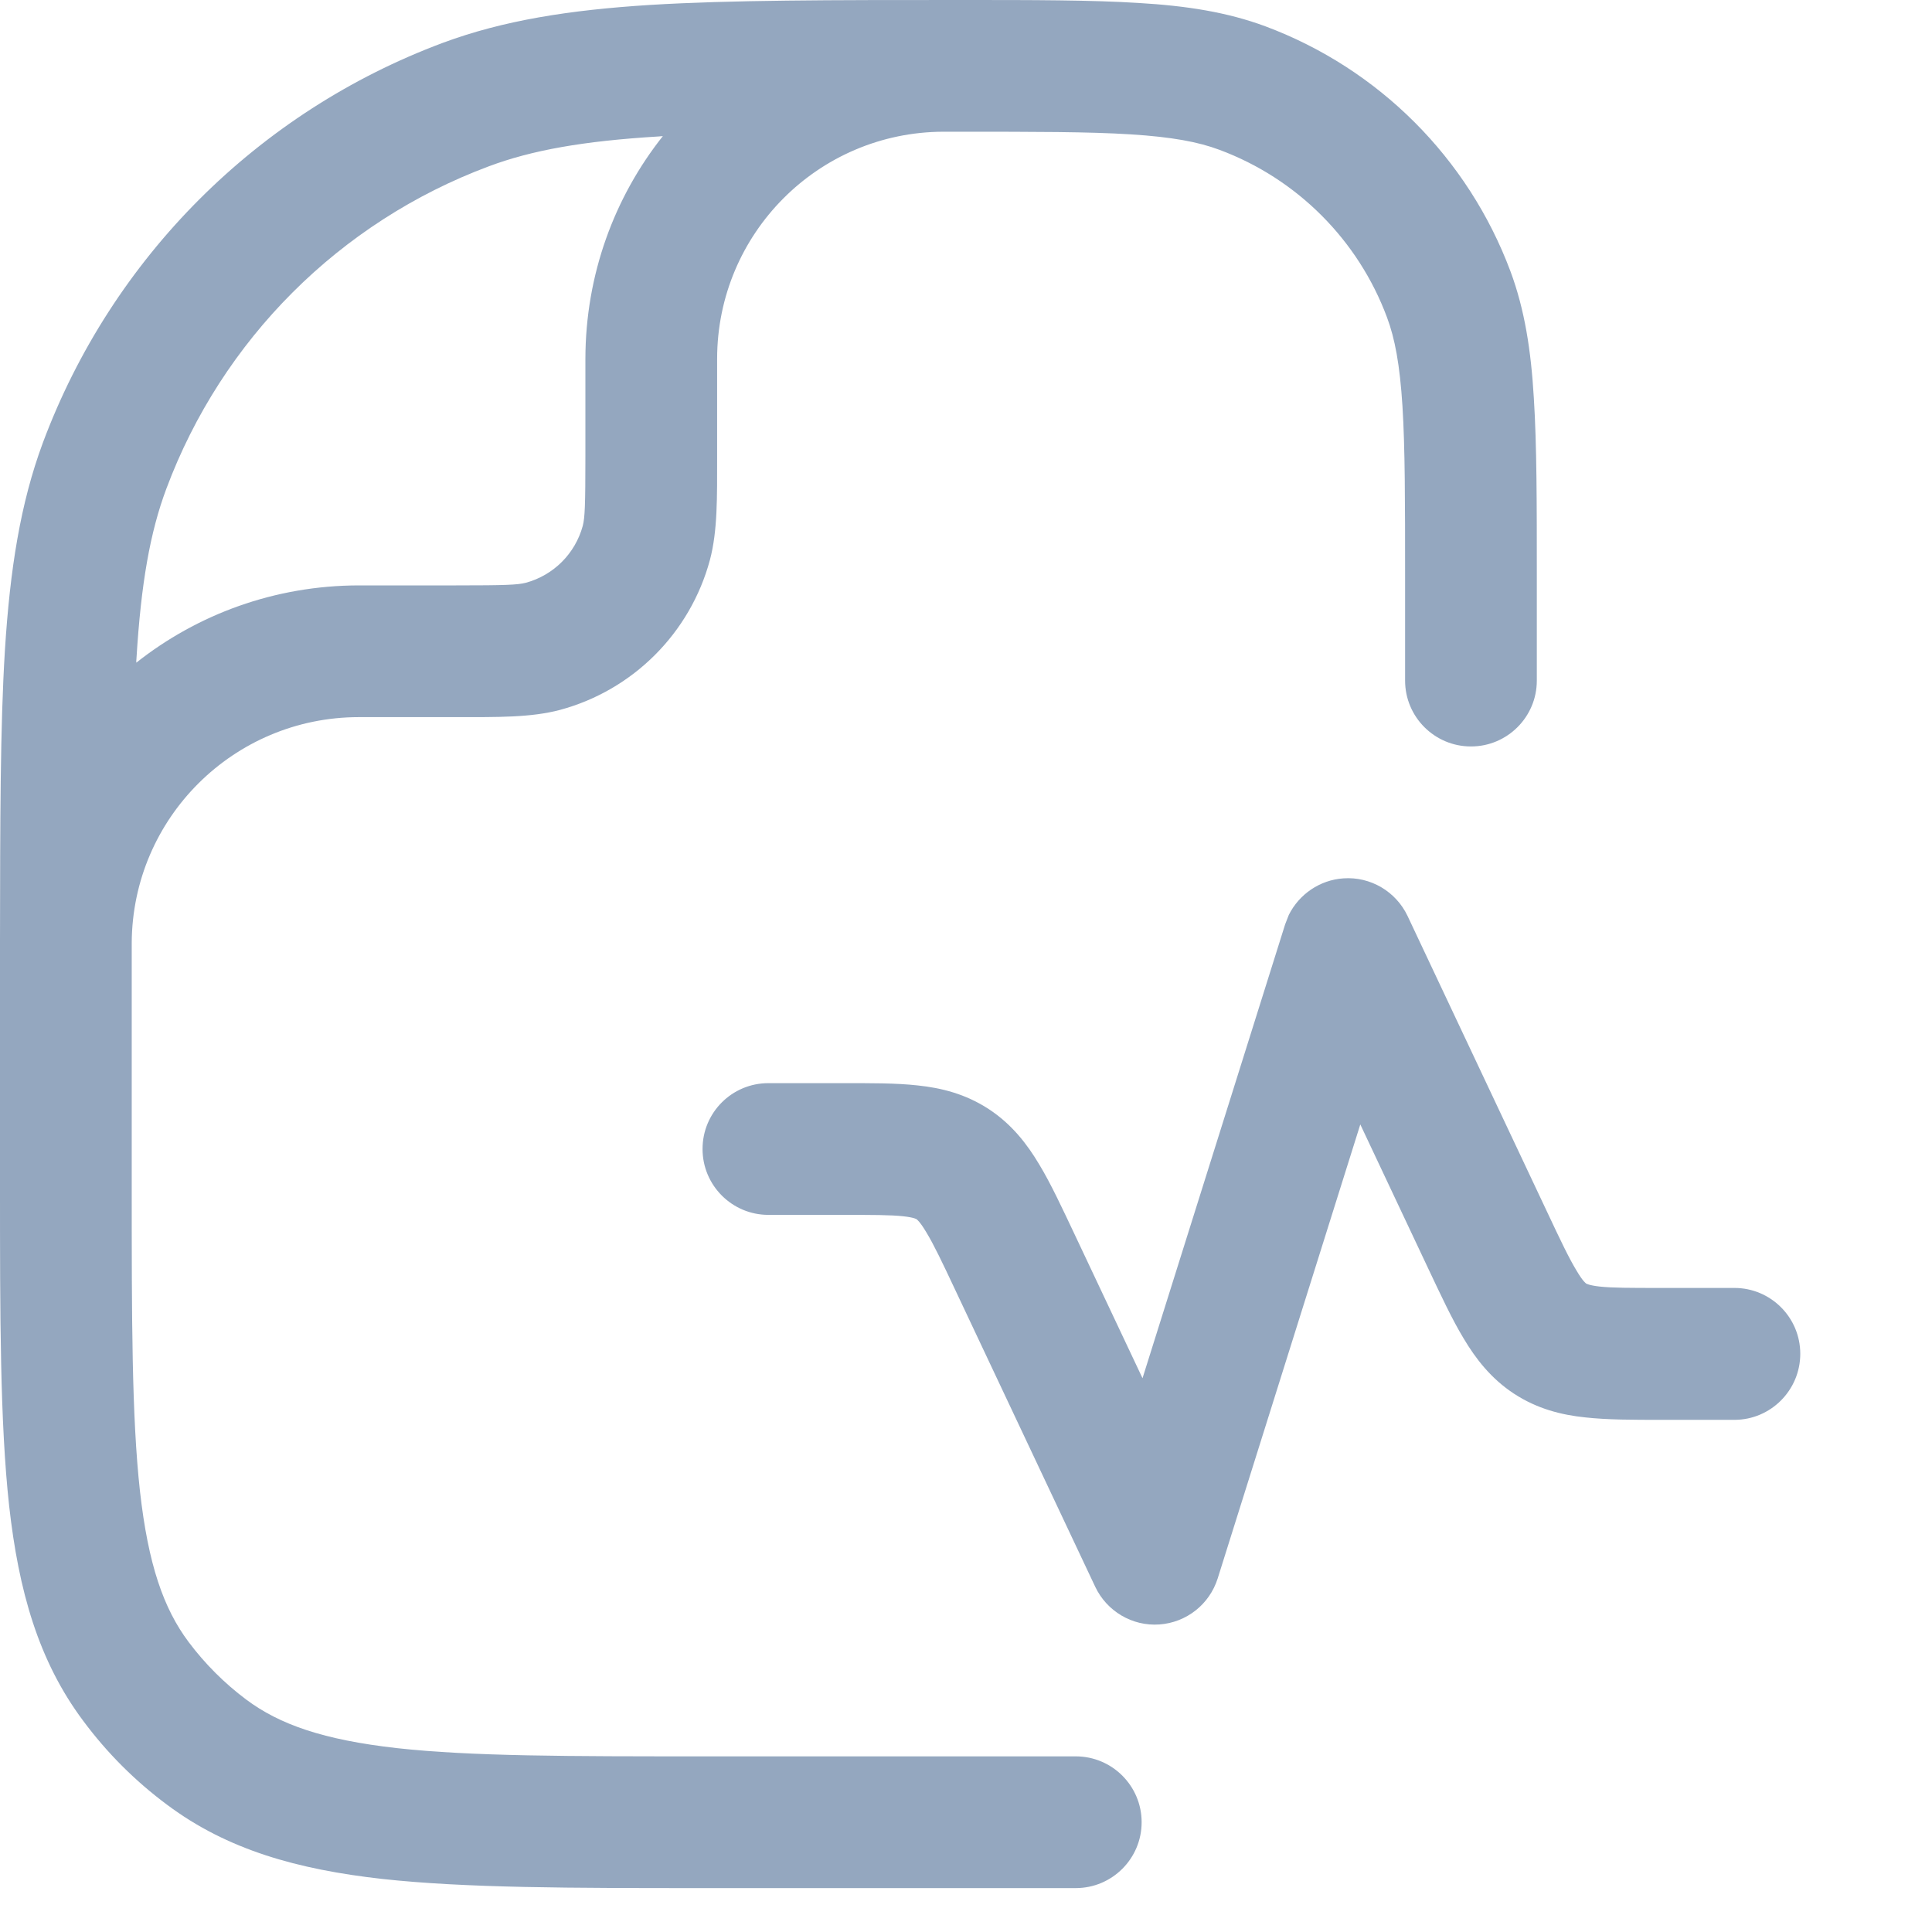
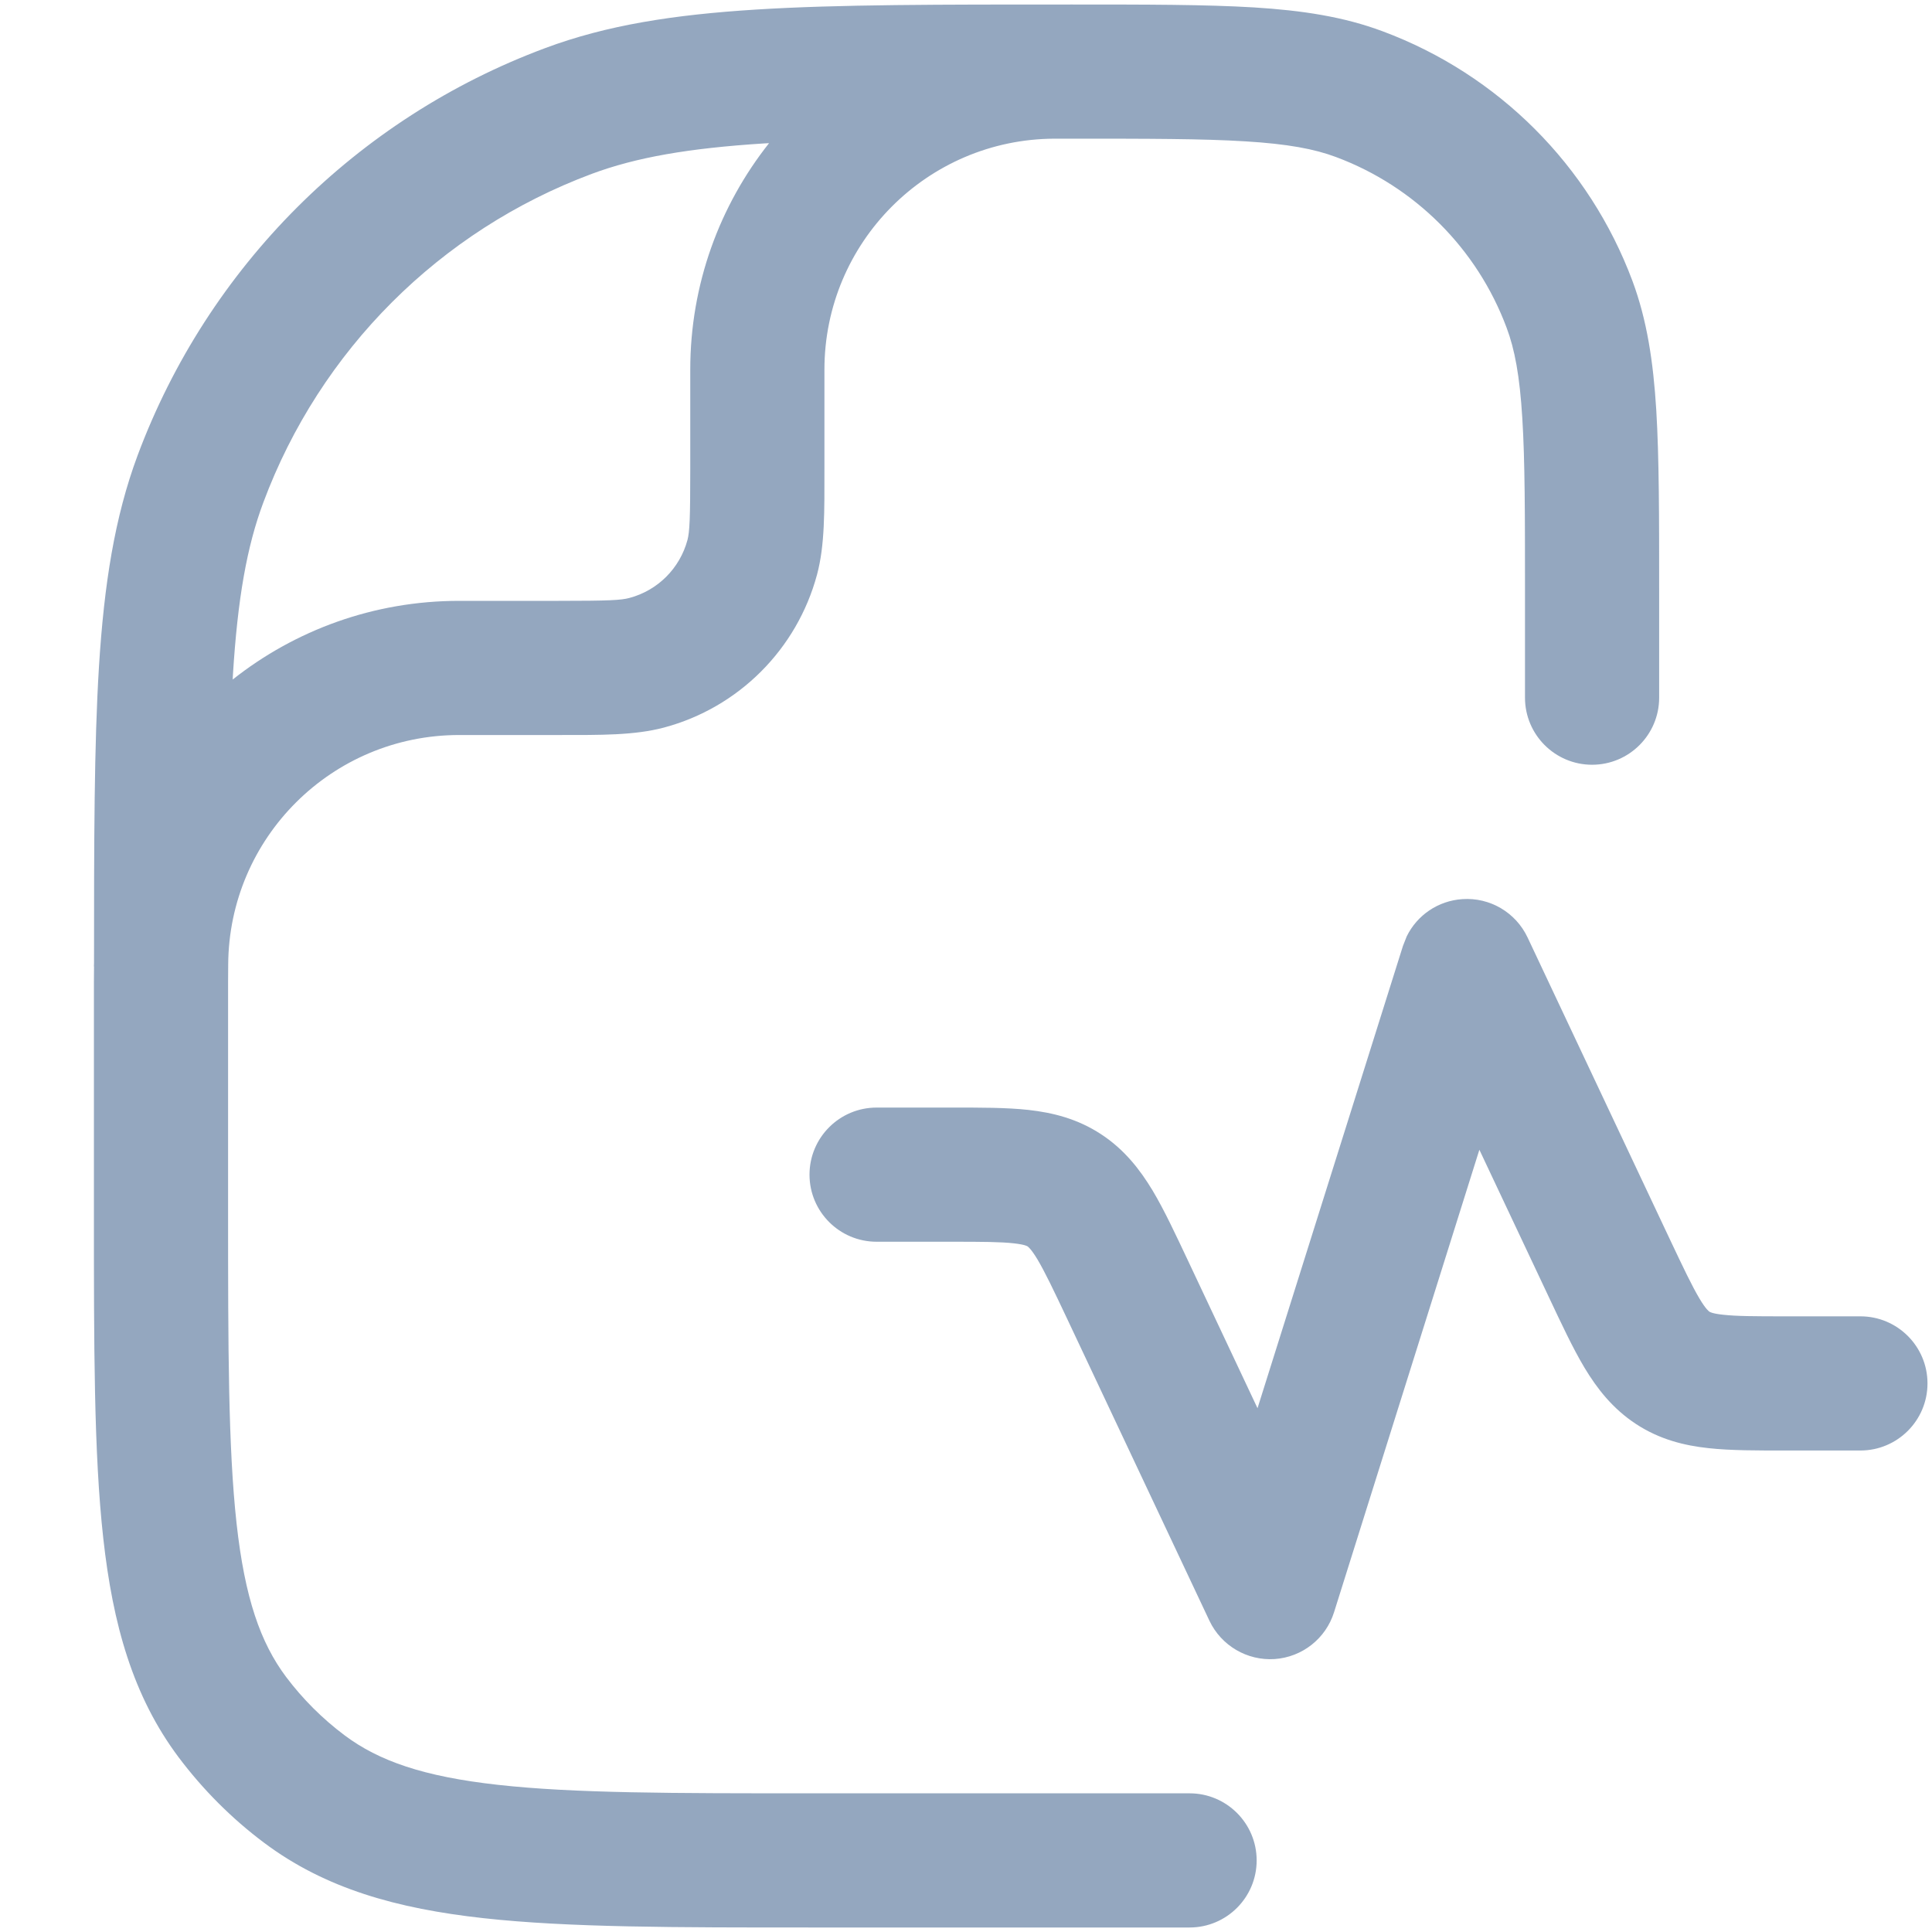
- <svg xmlns="http://www.w3.org/2000/svg" width="11" height="11" viewBox="0 0 11 11" fill="none">
-   <path fill-rule="evenodd" clip-rule="evenodd" d="M5.466 1.49366e-08C4.73 -5.8166e-08 4.161 -0 3.702 0.028C3.241 0.057 2.866 0.116 2.521 0.244C1.468 0.637 0.637 1.468 0.244 2.521C0.116 2.866 0.057 3.241 0.028 3.702C0.001 4.138 0.001 4.674 0 5.359C0 5.364 1.18655e-07 5.37 1.18229e-07 5.375C1.1797e-07 5.377 0 5.379 0 5.38C0 5.409 1.20033e-07 5.437 1.18229e-07 5.466L1.18229e-07 6.739C-4.28648e-09 7.497 -0 8.098 0.052 8.573C0.106 9.056 0.218 9.456 0.474 9.798C0.609 9.98 0.77 10.141 0.952 10.276C1.294 10.532 1.694 10.644 2.177 10.698C2.652 10.75 3.252 10.75 4.011 10.75H6.125C6.332 10.75 6.5 10.582 6.5 10.375C6.5 10.168 6.332 10 6.125 10H4.011C3.235 10 2.684 10 2.259 9.953C1.842 9.906 1.592 9.819 1.401 9.676C1.277 9.583 1.167 9.473 1.074 9.349C0.931 9.158 0.844 8.908 0.797 8.491C0.75 8.066 0.75 7.515 0.75 6.739L0.75 5.466C0.75 5.433 0.75 5.4 0.75 5.368C0.754 4.658 1.33 4.084 2.042 4.083H2.597C2.831 4.083 3.022 4.086 3.188 4.042C3.604 3.93 3.93 3.604 4.042 3.188C4.086 3.022 4.083 2.831 4.083 2.597V2.042C4.084 1.33 4.658 0.753 5.369 0.75C5.401 0.75 5.433 0.75 5.466 0.75C5.894 0.75 6.198 0.75 6.438 0.765C6.674 0.78 6.823 0.808 6.943 0.853C7.384 1.017 7.733 1.366 7.897 1.807C7.942 1.927 7.97 2.076 7.985 2.312C8 2.552 8 2.856 8 3.284V3.875C8 4.082 8.168 4.25 8.375 4.25C8.582 4.25 8.75 4.082 8.75 3.875L8.75 3.284C8.75 2.866 8.75 2.534 8.733 2.266C8.717 1.995 8.681 1.763 8.6 1.545C8.359 0.9 7.85 0.391 7.205 0.15C6.987 0.069 6.755 0.033 6.484 0.017C6.216 -4.95166e-05 5.884 4.4739e-08 5.466 1.49366e-08ZM3.774 0.775C3.498 1.123 3.334 1.563 3.333 2.042V2.597C3.333 2.88 3.33 2.947 3.318 2.994C3.275 3.152 3.152 3.275 2.994 3.318C2.947 3.33 2.88 3.333 2.597 3.333H2.042C1.563 3.334 1.124 3.498 0.776 3.773C0.776 3.765 0.776 3.757 0.777 3.749C0.803 3.321 0.855 3.029 0.947 2.783C1.264 1.934 1.934 1.264 2.783 0.947C3.029 0.855 3.321 0.803 3.749 0.777C3.757 0.776 3.765 0.776 3.774 0.775Z" fill="#94A7BF" />
-   <path d="M7.649 5.001C7.515 5.01 7.397 5.091 7.338 5.209L7.317 5.263L6.505 7.847L6.118 7.027C6.047 6.877 5.983 6.739 5.917 6.63C5.848 6.514 5.761 6.401 5.63 6.315C5.497 6.228 5.359 6.194 5.225 6.18C5.1 6.166 4.952 6.167 4.795 6.167H4.375C4.168 6.167 4 6.334 4 6.542C4 6.749 4.168 6.917 4.375 6.917H4.795C4.968 6.917 5.069 6.917 5.143 6.925C5.207 6.932 5.219 6.942 5.219 6.942C5.221 6.944 5.237 6.954 5.274 7.016C5.316 7.085 5.363 7.183 5.44 7.347L6.236 9.035C6.302 9.174 6.447 9.26 6.601 9.249C6.755 9.238 6.886 9.135 6.933 8.987L7.745 6.402L8.132 7.223C8.203 7.373 8.267 7.511 8.333 7.62C8.402 7.736 8.489 7.849 8.62 7.935C8.753 8.022 8.891 8.056 9.025 8.07C9.15 8.084 9.298 8.084 9.455 8.084H9.875C10.082 8.084 10.25 7.915 10.25 7.708C10.25 7.501 10.082 7.333 9.875 7.333H9.455C9.282 7.333 9.181 7.333 9.107 7.325C9.045 7.318 9.032 7.308 9.031 7.308C9.029 7.306 9.013 7.297 8.976 7.234C8.934 7.165 8.887 7.067 8.81 6.903L8.014 5.215C7.948 5.076 7.803 4.99 7.649 5.001Z" fill="#94A7BF" />
+ <svg xmlns="http://www.w3.org/2000/svg" width="18" height="18" viewBox="0 0 18 18" fill="none">
+   <path fill-rule="evenodd" clip-rule="evenodd" d="M9.985 0.042C8.758 0.042 7.81 0.041 7.045 0.089C6.276 0.137 5.652 0.234 5.077 0.449C3.322 1.103 1.937 2.488 1.282 4.243C1.068 4.818 0.97 5.443 0.922 6.212C0.877 6.939 0.876 7.832 0.876 8.973C0.876 8.982 0.875 8.991 0.875 9C0.875 9.003 0.876 9.006 0.876 9.009C0.876 9.056 0.875 9.103 0.875 9.151L0.875 11.273C0.875 12.537 0.874 13.538 0.962 14.33C1.051 15.135 1.238 15.803 1.664 16.372C1.891 16.674 2.159 16.943 2.461 17.169C3.031 17.596 3.698 17.782 4.503 17.871C5.296 17.959 6.296 17.958 7.56 17.958L11.083 17.958C11.428 17.958 11.708 17.678 11.708 17.333C11.708 16.988 11.428 16.708 11.083 16.708L7.56 16.708C6.267 16.708 5.349 16.708 4.64 16.629C3.945 16.552 3.529 16.406 3.211 16.168C3.004 16.013 2.82 15.829 2.665 15.623C2.427 15.305 2.281 14.889 2.204 14.193C2.126 13.485 2.125 12.566 2.125 11.273L2.125 9.151C2.125 9.096 2.126 9.042 2.126 8.989C2.132 7.805 3.092 6.848 4.278 6.848H5.204C5.594 6.848 5.911 6.852 6.188 6.778C6.882 6.592 7.425 6.049 7.612 5.354C7.686 5.078 7.681 4.76 7.681 4.37V3.444C7.681 2.259 8.639 1.297 9.823 1.292C9.876 1.292 9.93 1.292 9.985 1.292C10.698 1.292 11.205 1.292 11.604 1.317C11.998 1.341 12.247 1.388 12.447 1.463C13.182 1.737 13.763 2.318 14.037 3.054C14.112 3.253 14.159 3.502 14.183 3.896C14.208 4.295 14.208 4.802 14.208 5.515V6.5C14.208 6.845 14.488 7.125 14.833 7.125C15.178 7.125 15.458 6.845 15.458 6.5V5.515C15.458 4.818 15.458 4.266 15.431 3.819C15.403 3.367 15.344 2.98 15.209 2.617C14.807 1.541 13.959 0.693 12.883 0.292C12.52 0.156 12.133 0.097 11.681 0.069C11.234 0.042 10.682 0.042 9.985 0.042ZM7.165 1.334C6.706 1.914 6.431 2.647 6.431 3.444V4.37C6.431 4.841 6.425 4.954 6.405 5.031C6.334 5.295 6.128 5.501 5.864 5.571C5.787 5.592 5.674 5.598 5.204 5.598H4.278C3.481 5.598 2.748 5.872 2.168 6.331C2.169 6.317 2.169 6.303 2.17 6.289C2.214 5.577 2.3 5.091 2.454 4.68C2.982 3.264 4.098 2.148 5.513 1.62C5.924 1.467 6.411 1.381 7.123 1.336C7.137 1.336 7.151 1.335 7.165 1.334Z" fill="#94A7BF" />
+   <path d="M13.624 8.377C13.399 8.392 13.203 8.526 13.106 8.724L13.071 8.813L11.716 13.12L11.072 11.753C10.954 11.503 10.847 11.273 10.738 11.091C10.622 10.899 10.477 10.71 10.258 10.567C10.037 10.422 9.806 10.366 9.583 10.341C9.375 10.318 9.128 10.319 8.867 10.319H8.167C7.822 10.319 7.542 10.599 7.542 10.944C7.542 11.289 7.822 11.569 8.167 11.569H8.867C9.156 11.569 9.323 11.57 9.447 11.584C9.554 11.596 9.573 11.612 9.573 11.612C9.576 11.614 9.604 11.631 9.666 11.734C9.735 11.85 9.813 12.013 9.942 12.286L11.268 15.1C11.378 15.332 11.619 15.474 11.876 15.457C12.133 15.439 12.352 15.266 12.429 15.021L13.783 10.712L14.428 12.08C14.546 12.33 14.653 12.56 14.762 12.742C14.878 12.935 15.023 13.123 15.242 13.267C15.463 13.412 15.694 13.468 15.917 13.492C16.125 13.515 16.372 13.514 16.634 13.514H17.333C17.678 13.514 17.958 13.234 17.958 12.889C17.958 12.544 17.678 12.264 17.333 12.264H16.634C16.344 12.264 16.177 12.263 16.053 12.249C15.949 12.238 15.929 12.222 15.927 12.221C15.924 12.219 15.896 12.203 15.834 12.099C15.765 11.983 15.687 11.82 15.558 11.547L14.232 8.734C14.122 8.501 13.881 8.359 13.624 8.377Z" fill="#94A7BF" />
</svg>
